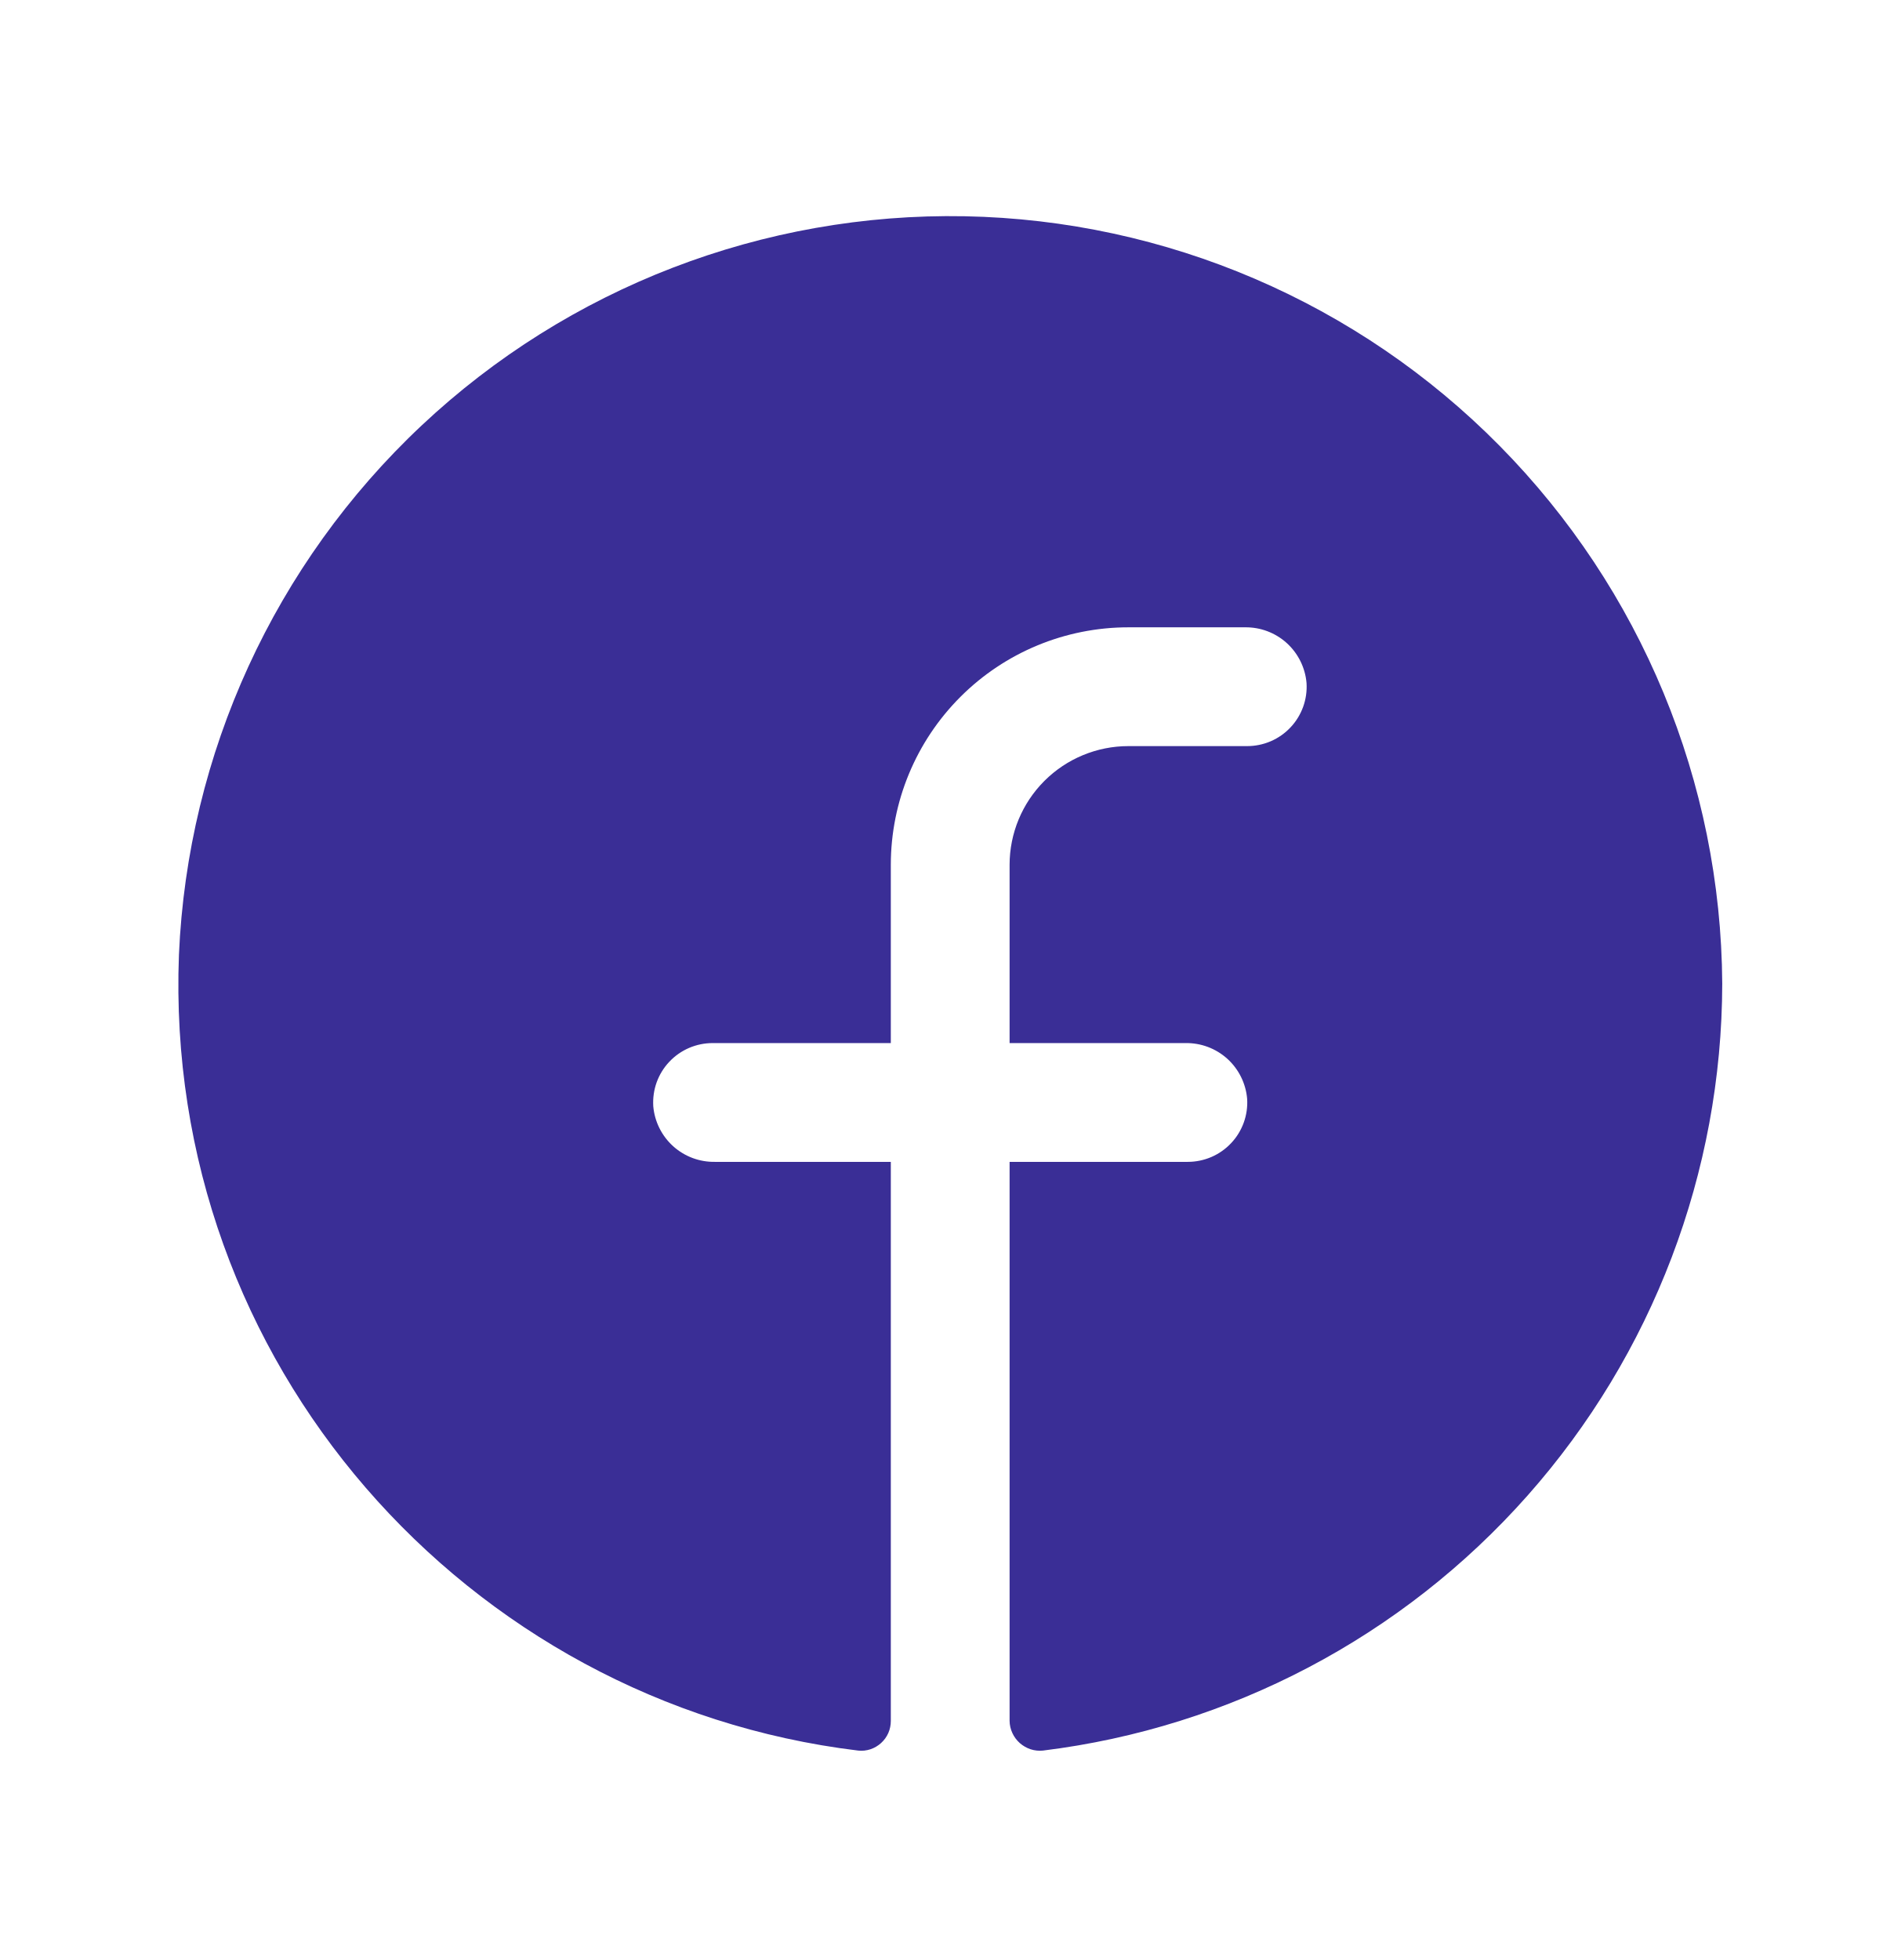
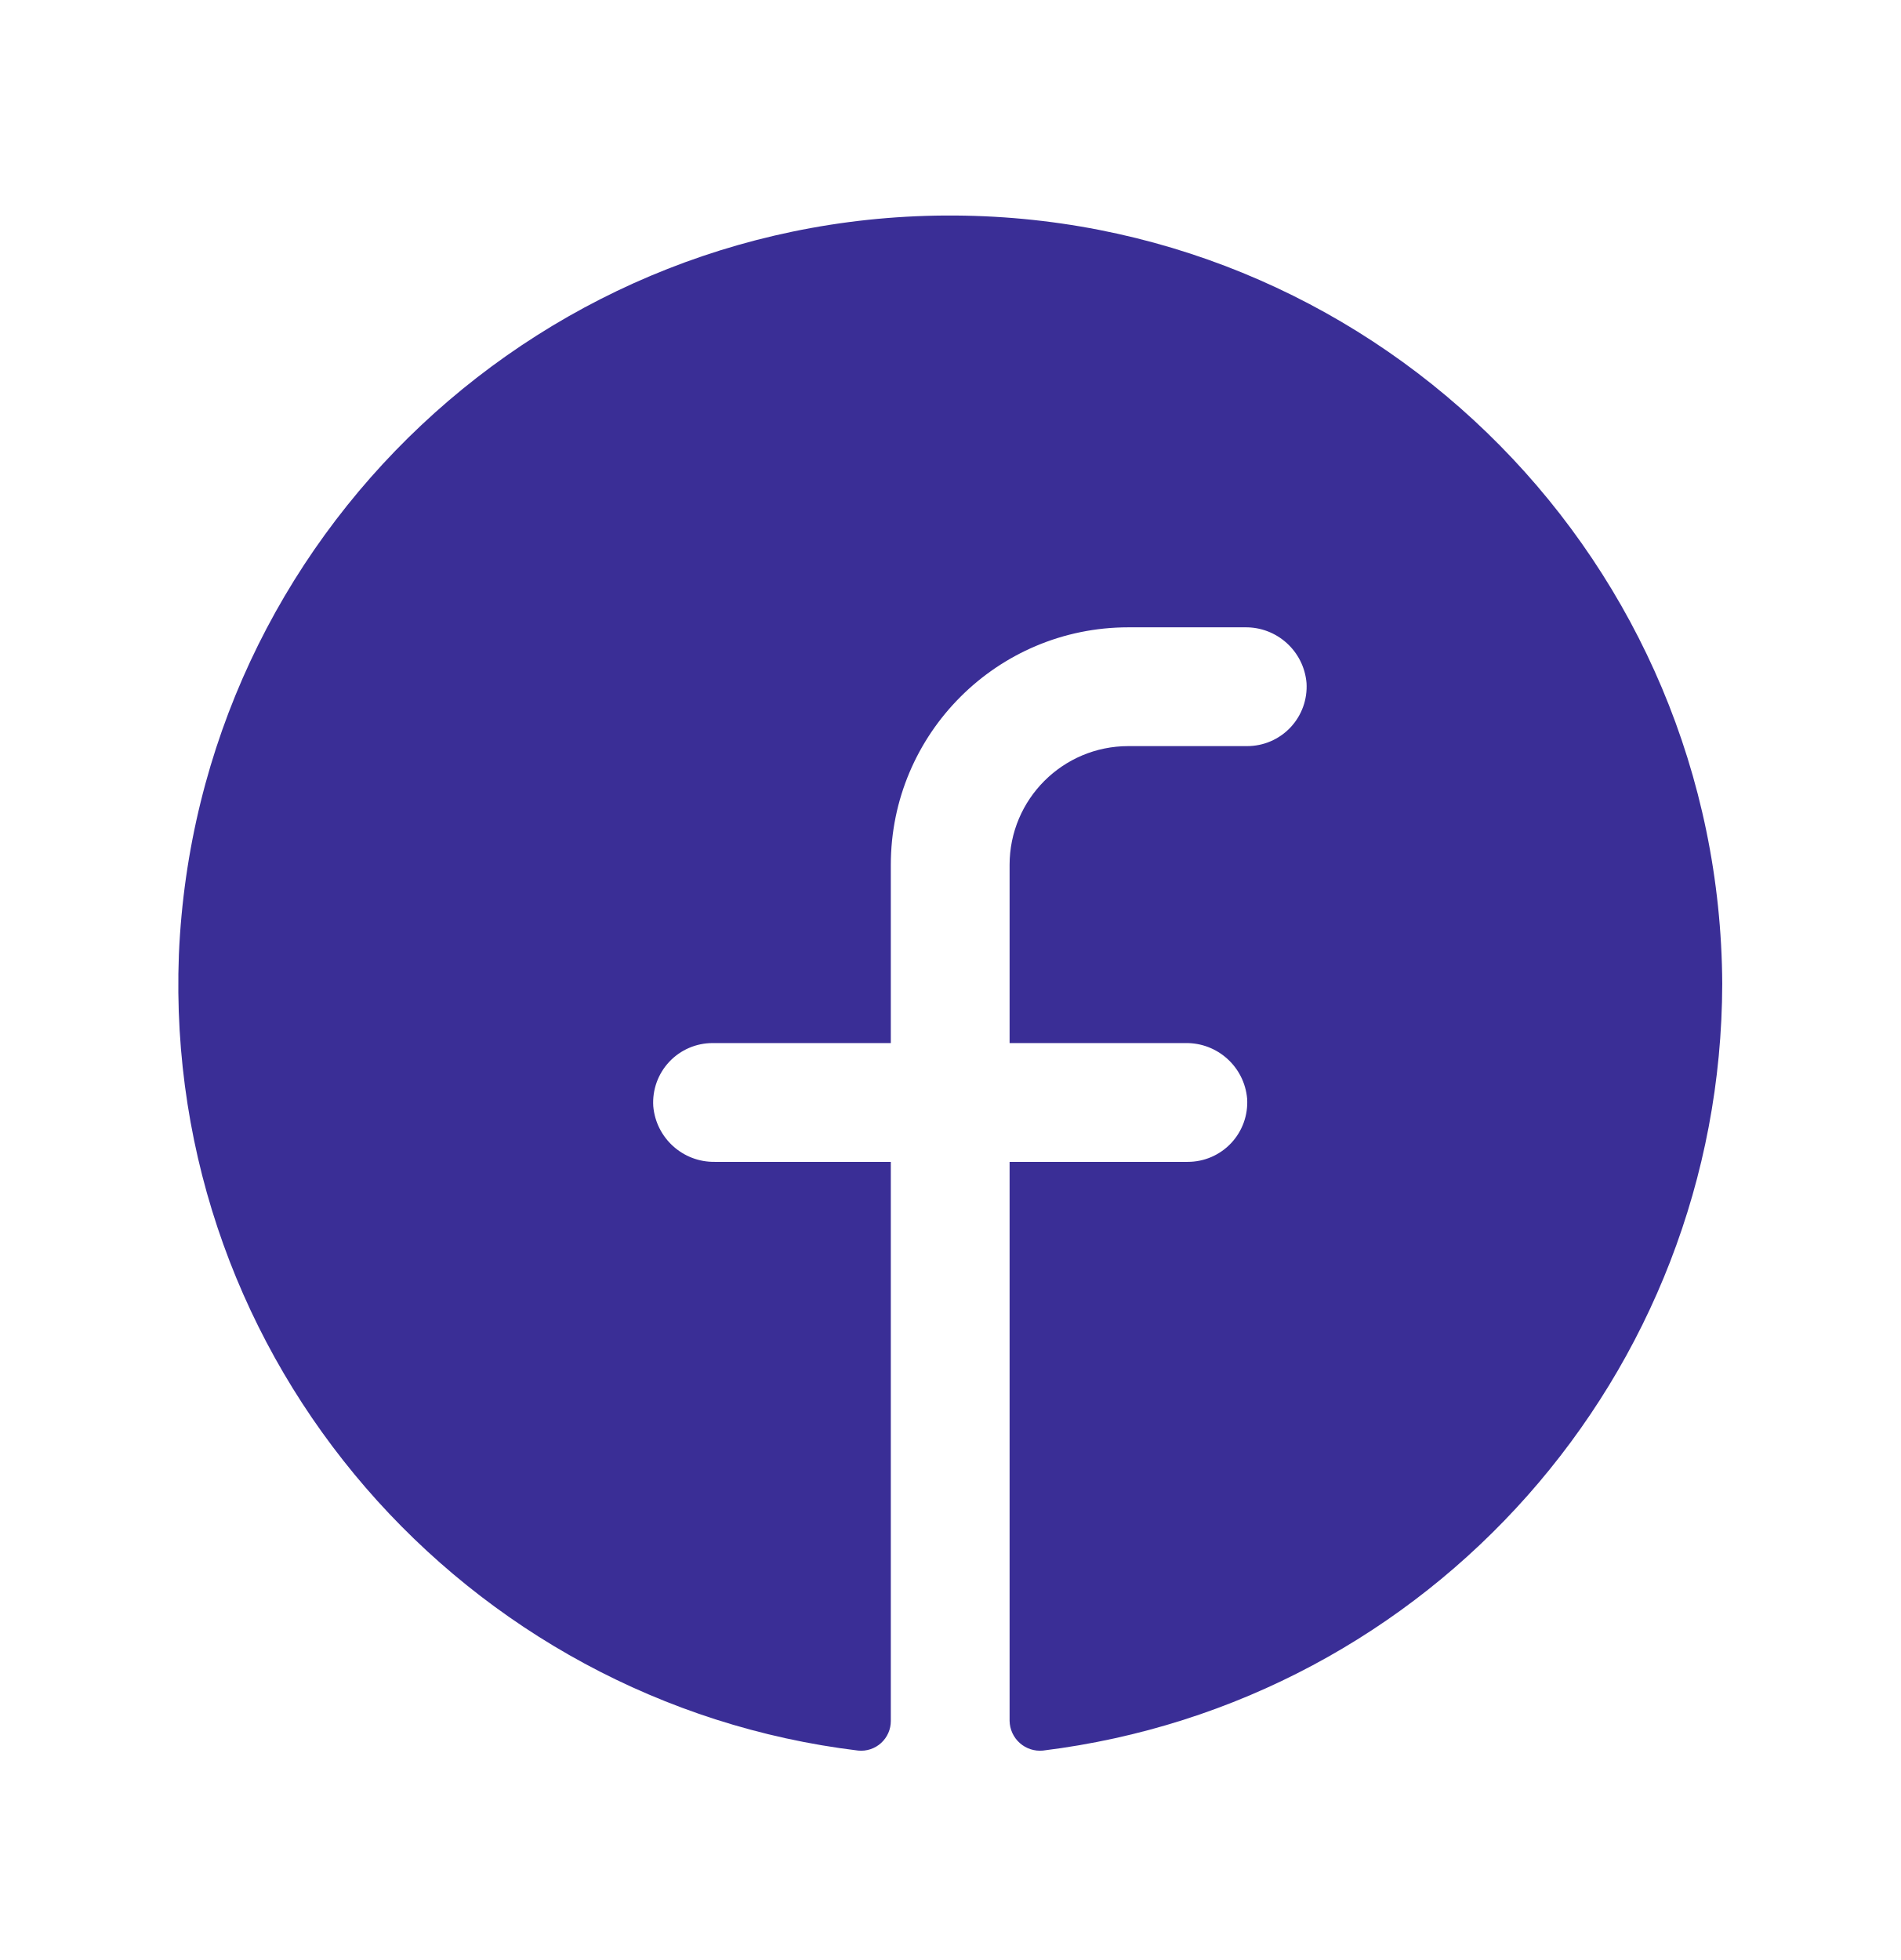
- <svg xmlns="http://www.w3.org/2000/svg" width="32" height="33" viewBox="0 0 32 33" fill="none">
-   <path d="M29 16.562C28.994 19.738 27.828 22.803 25.722 25.18C23.616 27.558 20.715 29.085 17.562 29.474C17.492 29.481 17.421 29.474 17.354 29.452C17.287 29.43 17.225 29.394 17.172 29.348C17.119 29.3 17.076 29.243 17.047 29.179C17.017 29.115 17.001 29.045 17 28.974V19.562H20C20.137 19.562 20.272 19.534 20.398 19.48C20.523 19.426 20.636 19.347 20.73 19.247C20.824 19.148 20.896 19.03 20.943 18.901C20.989 18.773 21.009 18.636 21 18.5C20.978 18.241 20.858 18 20.666 17.826C20.473 17.652 20.222 17.558 19.962 17.562H17V14.562C17 14.031 17.211 13.523 17.586 13.148C17.961 12.773 18.47 12.562 19 12.562H21C21.137 12.562 21.272 12.534 21.398 12.48C21.523 12.426 21.636 12.347 21.73 12.247C21.824 12.148 21.896 12.03 21.943 11.901C21.989 11.773 22.009 11.636 22 11.499C21.978 11.241 21.858 11 21.666 10.826C21.473 10.652 21.222 10.558 20.962 10.562H19C17.939 10.562 16.922 10.983 16.172 11.733C15.421 12.484 15 13.501 15 14.562V17.562H12C11.863 17.562 11.728 17.59 11.602 17.644C11.477 17.698 11.364 17.777 11.27 17.877C11.176 17.976 11.104 18.094 11.057 18.223C11.011 18.351 10.992 18.488 11 18.625C11.022 18.883 11.142 19.124 11.334 19.298C11.527 19.472 11.778 19.566 12.037 19.562H15V28.974C15 29.044 14.986 29.114 14.958 29.178C14.93 29.242 14.888 29.3 14.836 29.347C14.784 29.394 14.723 29.43 14.657 29.452C14.59 29.474 14.52 29.482 14.45 29.474C7.85 28.674 2.75 22.937 3.013 16.075C3.16 12.685 4.626 9.488 7.098 7.165C9.57 4.842 12.852 3.578 16.244 3.641C19.636 3.705 22.868 5.092 25.251 7.506C27.635 9.92 28.98 13.17 29 16.562Z" fill="#160883" fill-opacity="0.84" />
+ <svg xmlns="http://www.w3.org/2000/svg" width="32" height="33" fill="none">
+   <path d="M29 16.562a13.037 13.037 0 0 1-11.438 12.912.512.512 0 0 1-.562-.5v-9.412h3a1.001 1.001 0 0 0 1-1.063 1.025 1.025 0 0 0-1.038-.937H17v-3a2 2 0 0 1 2-2h2a1.001 1.001 0 0 0 1-1.063 1.025 1.025 0 0 0-1.038-.937H19a4 4 0 0 0-4 4v3h-3a1 1 0 0 0-1 1.063 1.025 1.025 0 0 0 1.037.937H15v9.412a.5.5 0 0 1-.55.5c-6.6-.8-11.7-6.537-11.438-13.4A13 13 0 0 1 29 16.563Z" fill="#160883" fill-opacity=".84" />
</svg>
